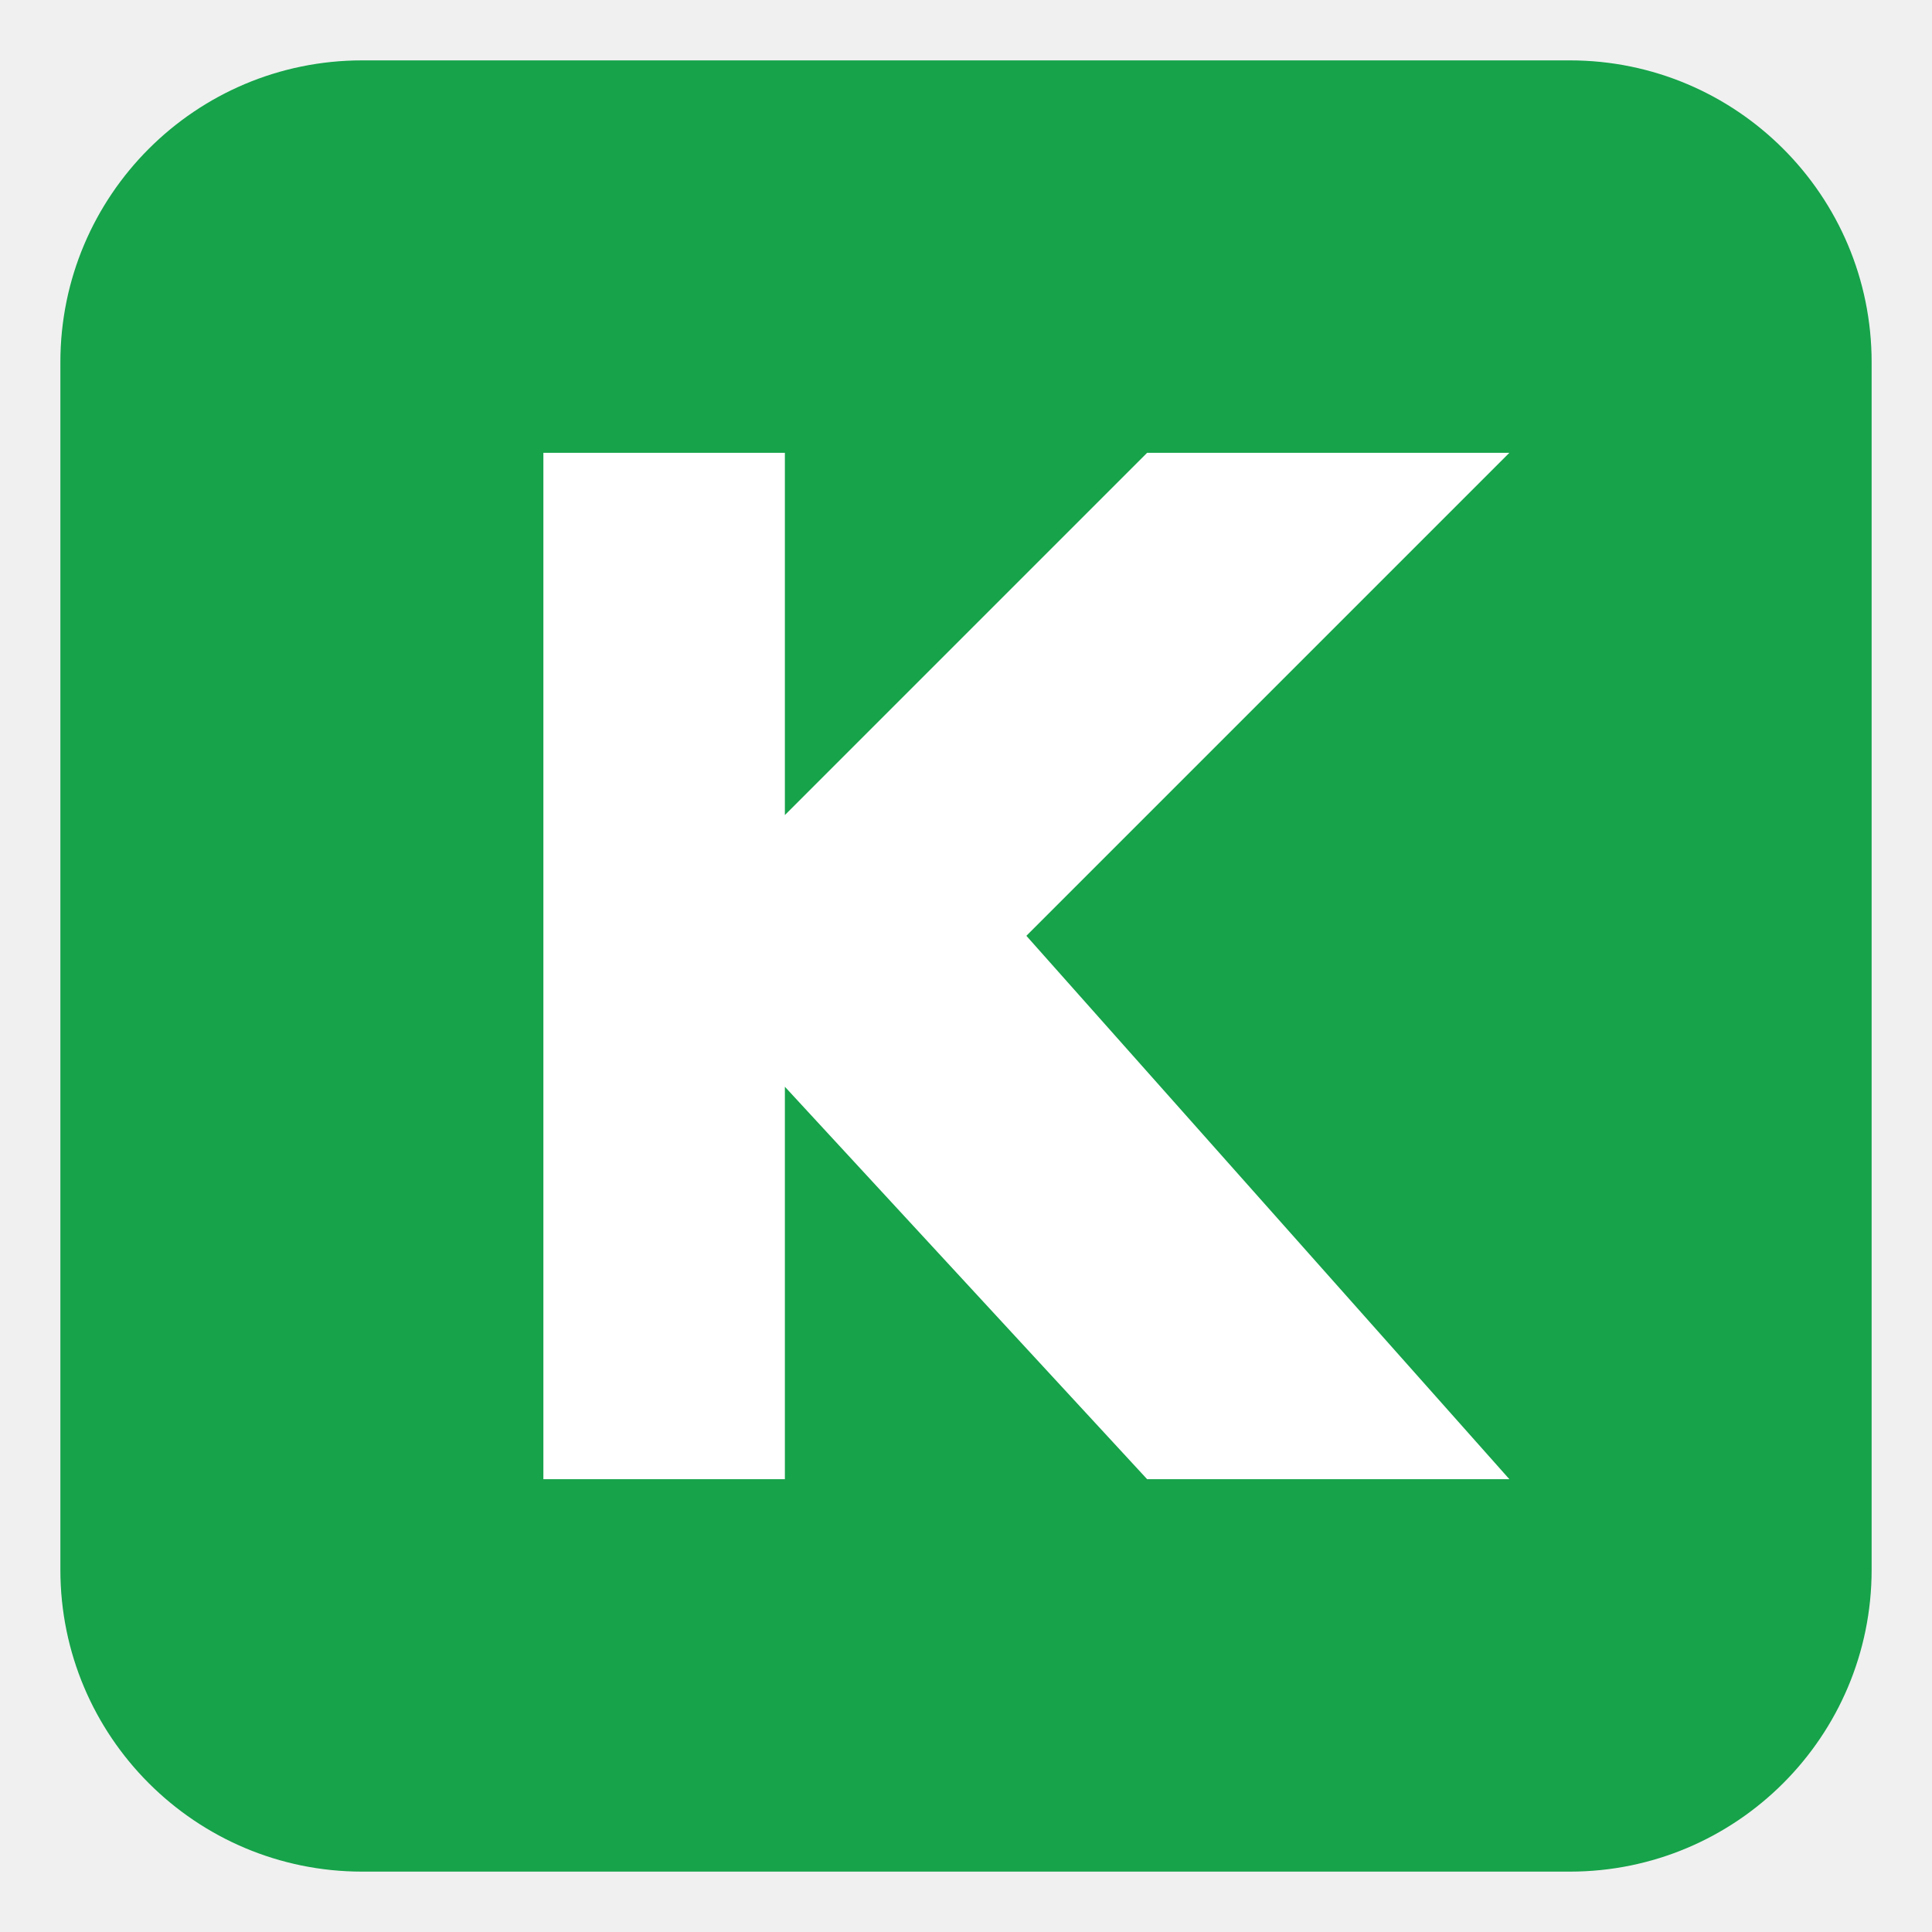
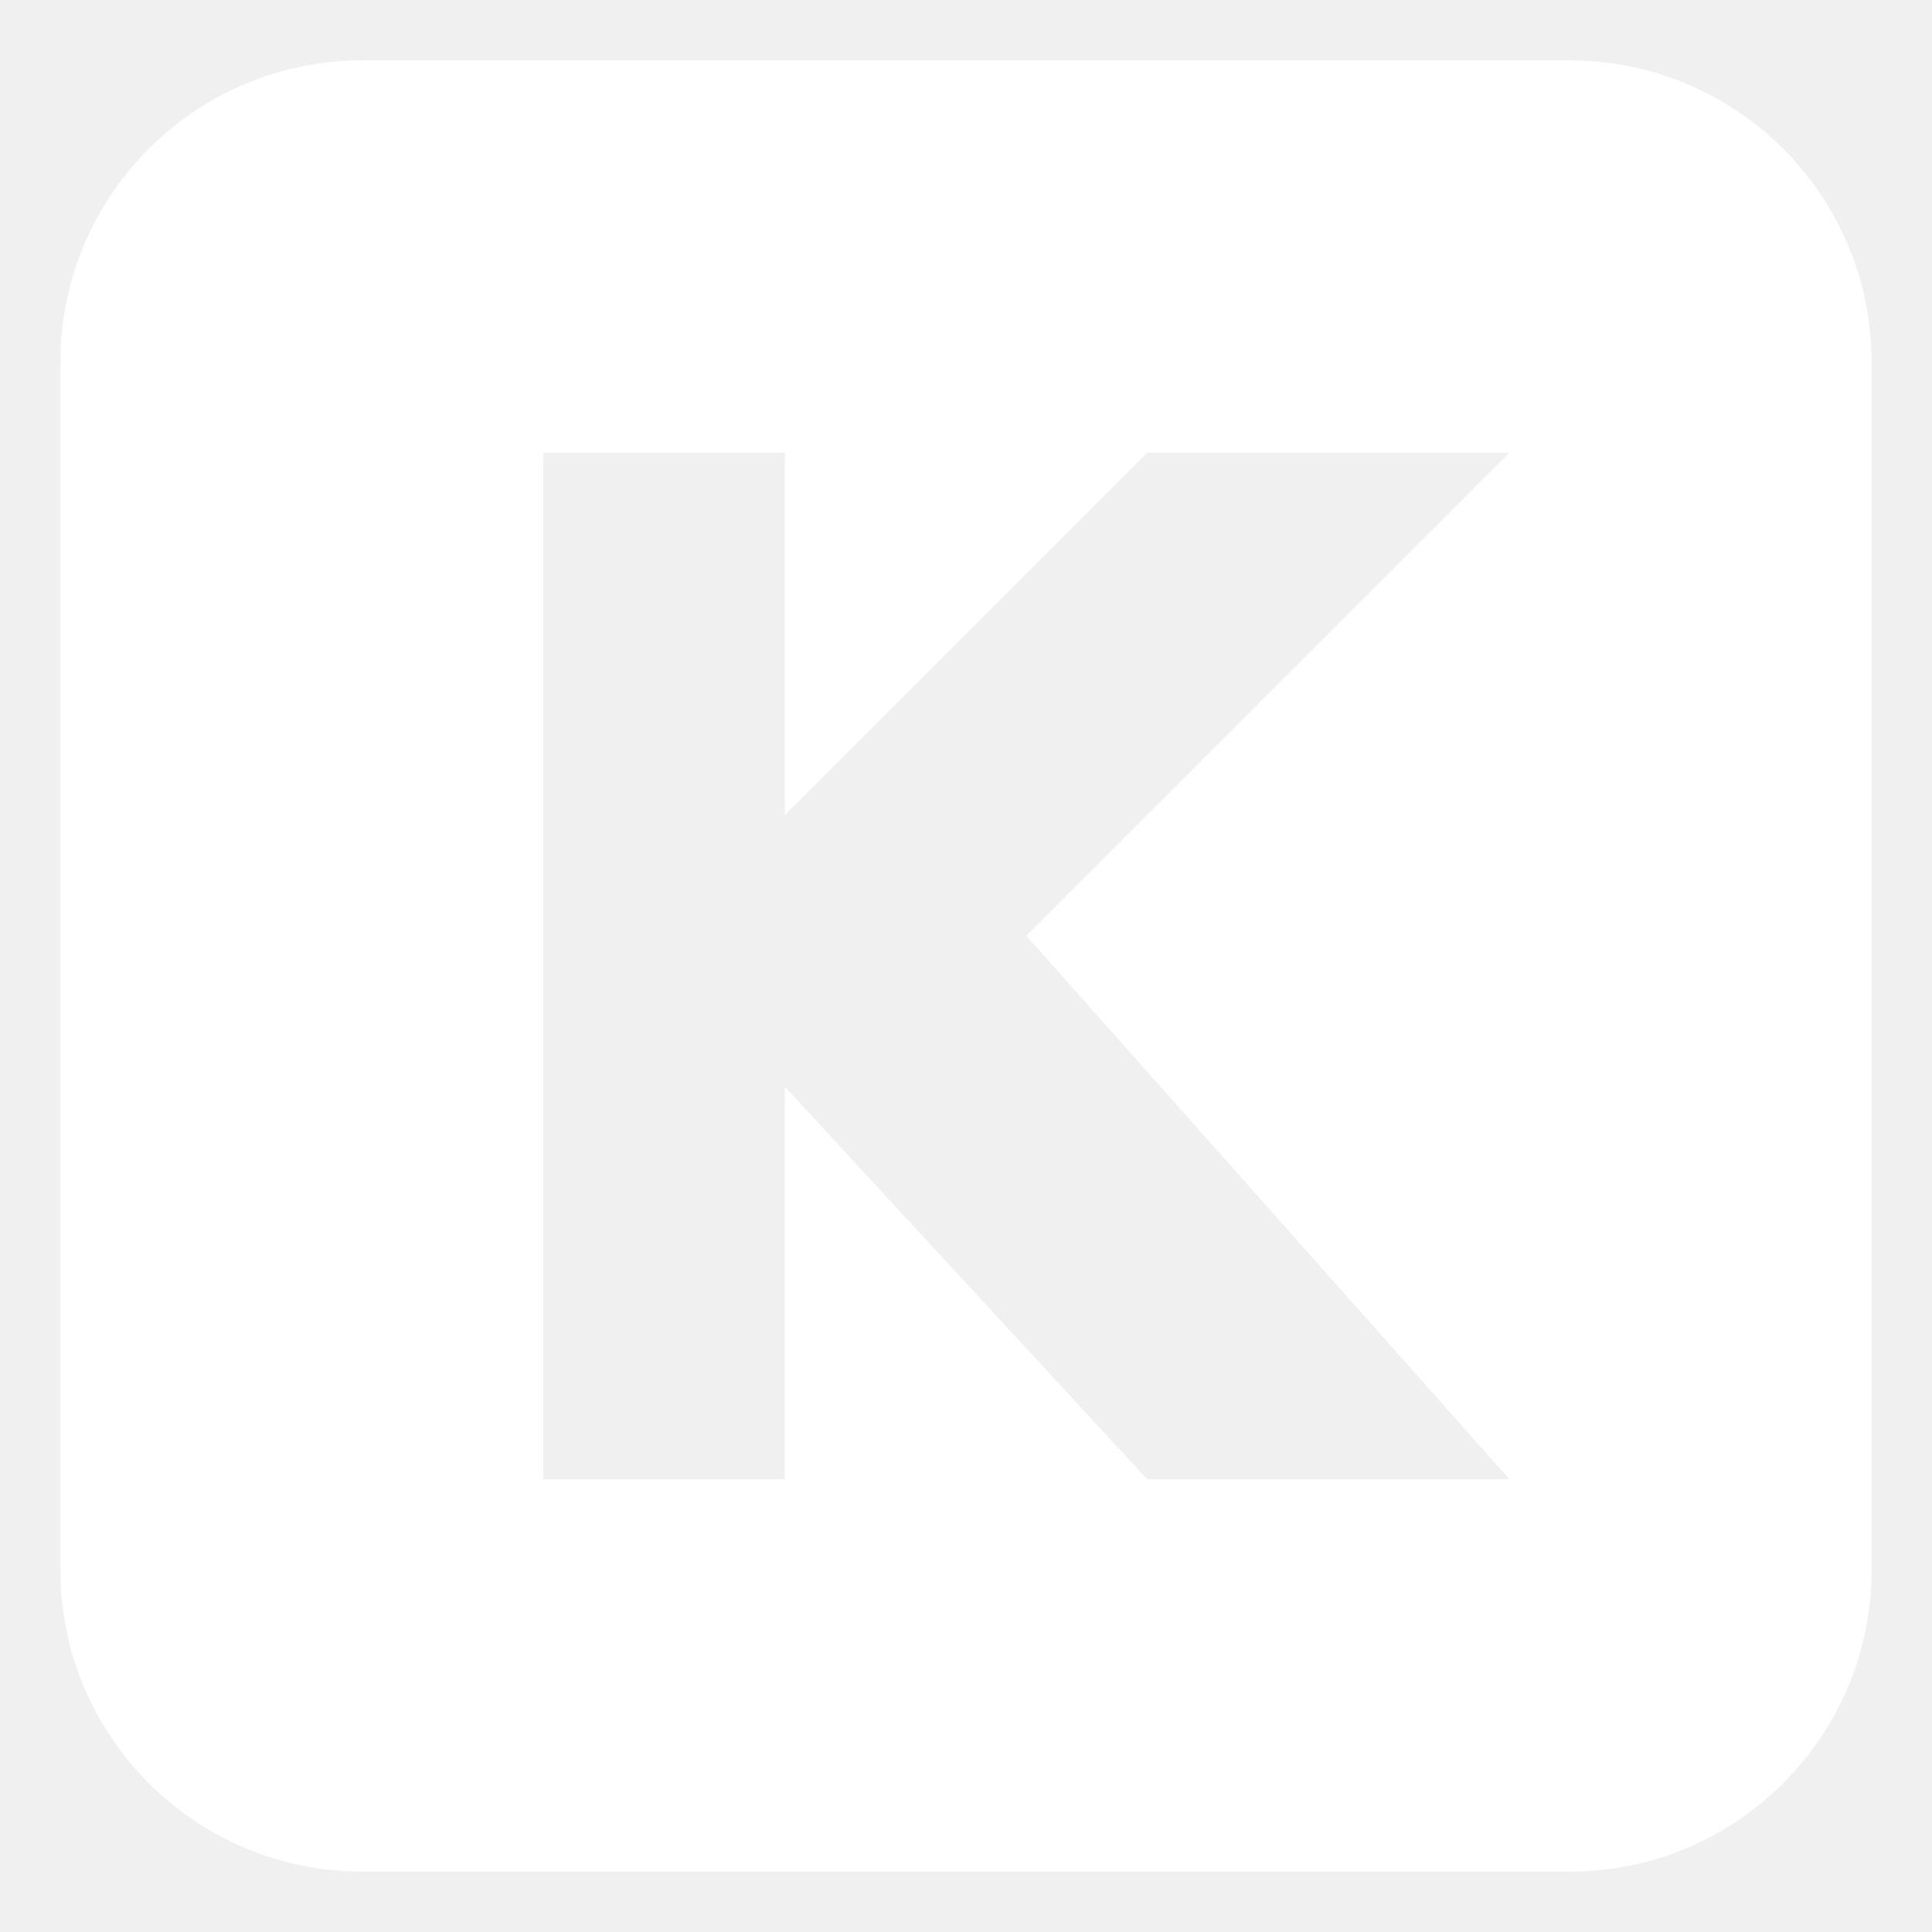
<svg xmlns="http://www.w3.org/2000/svg" viewBox="0 0 64 64" role="img" aria-labelledby="title">
-   <rect x="2" y="2" width="60" height="60" rx="10" fill="#16a34a" />
-   <path fill="#fff" d="M18 15h8v12l12-12h12L34 31l16 18H38L26 36v13h-8z" />
+   <path fill="#fff" fill-rule="evenodd" d="M12 2h40a10 10 0 0 1 10 10v40a10 10 0 0 1-10 10H12A10 10 0 0 1 2 52V12A10 10 0 0 1 12 2Zm6 13h8v12l12-12h12L34 31l16 18H38L26 36v13h-8Z" />
</svg>
